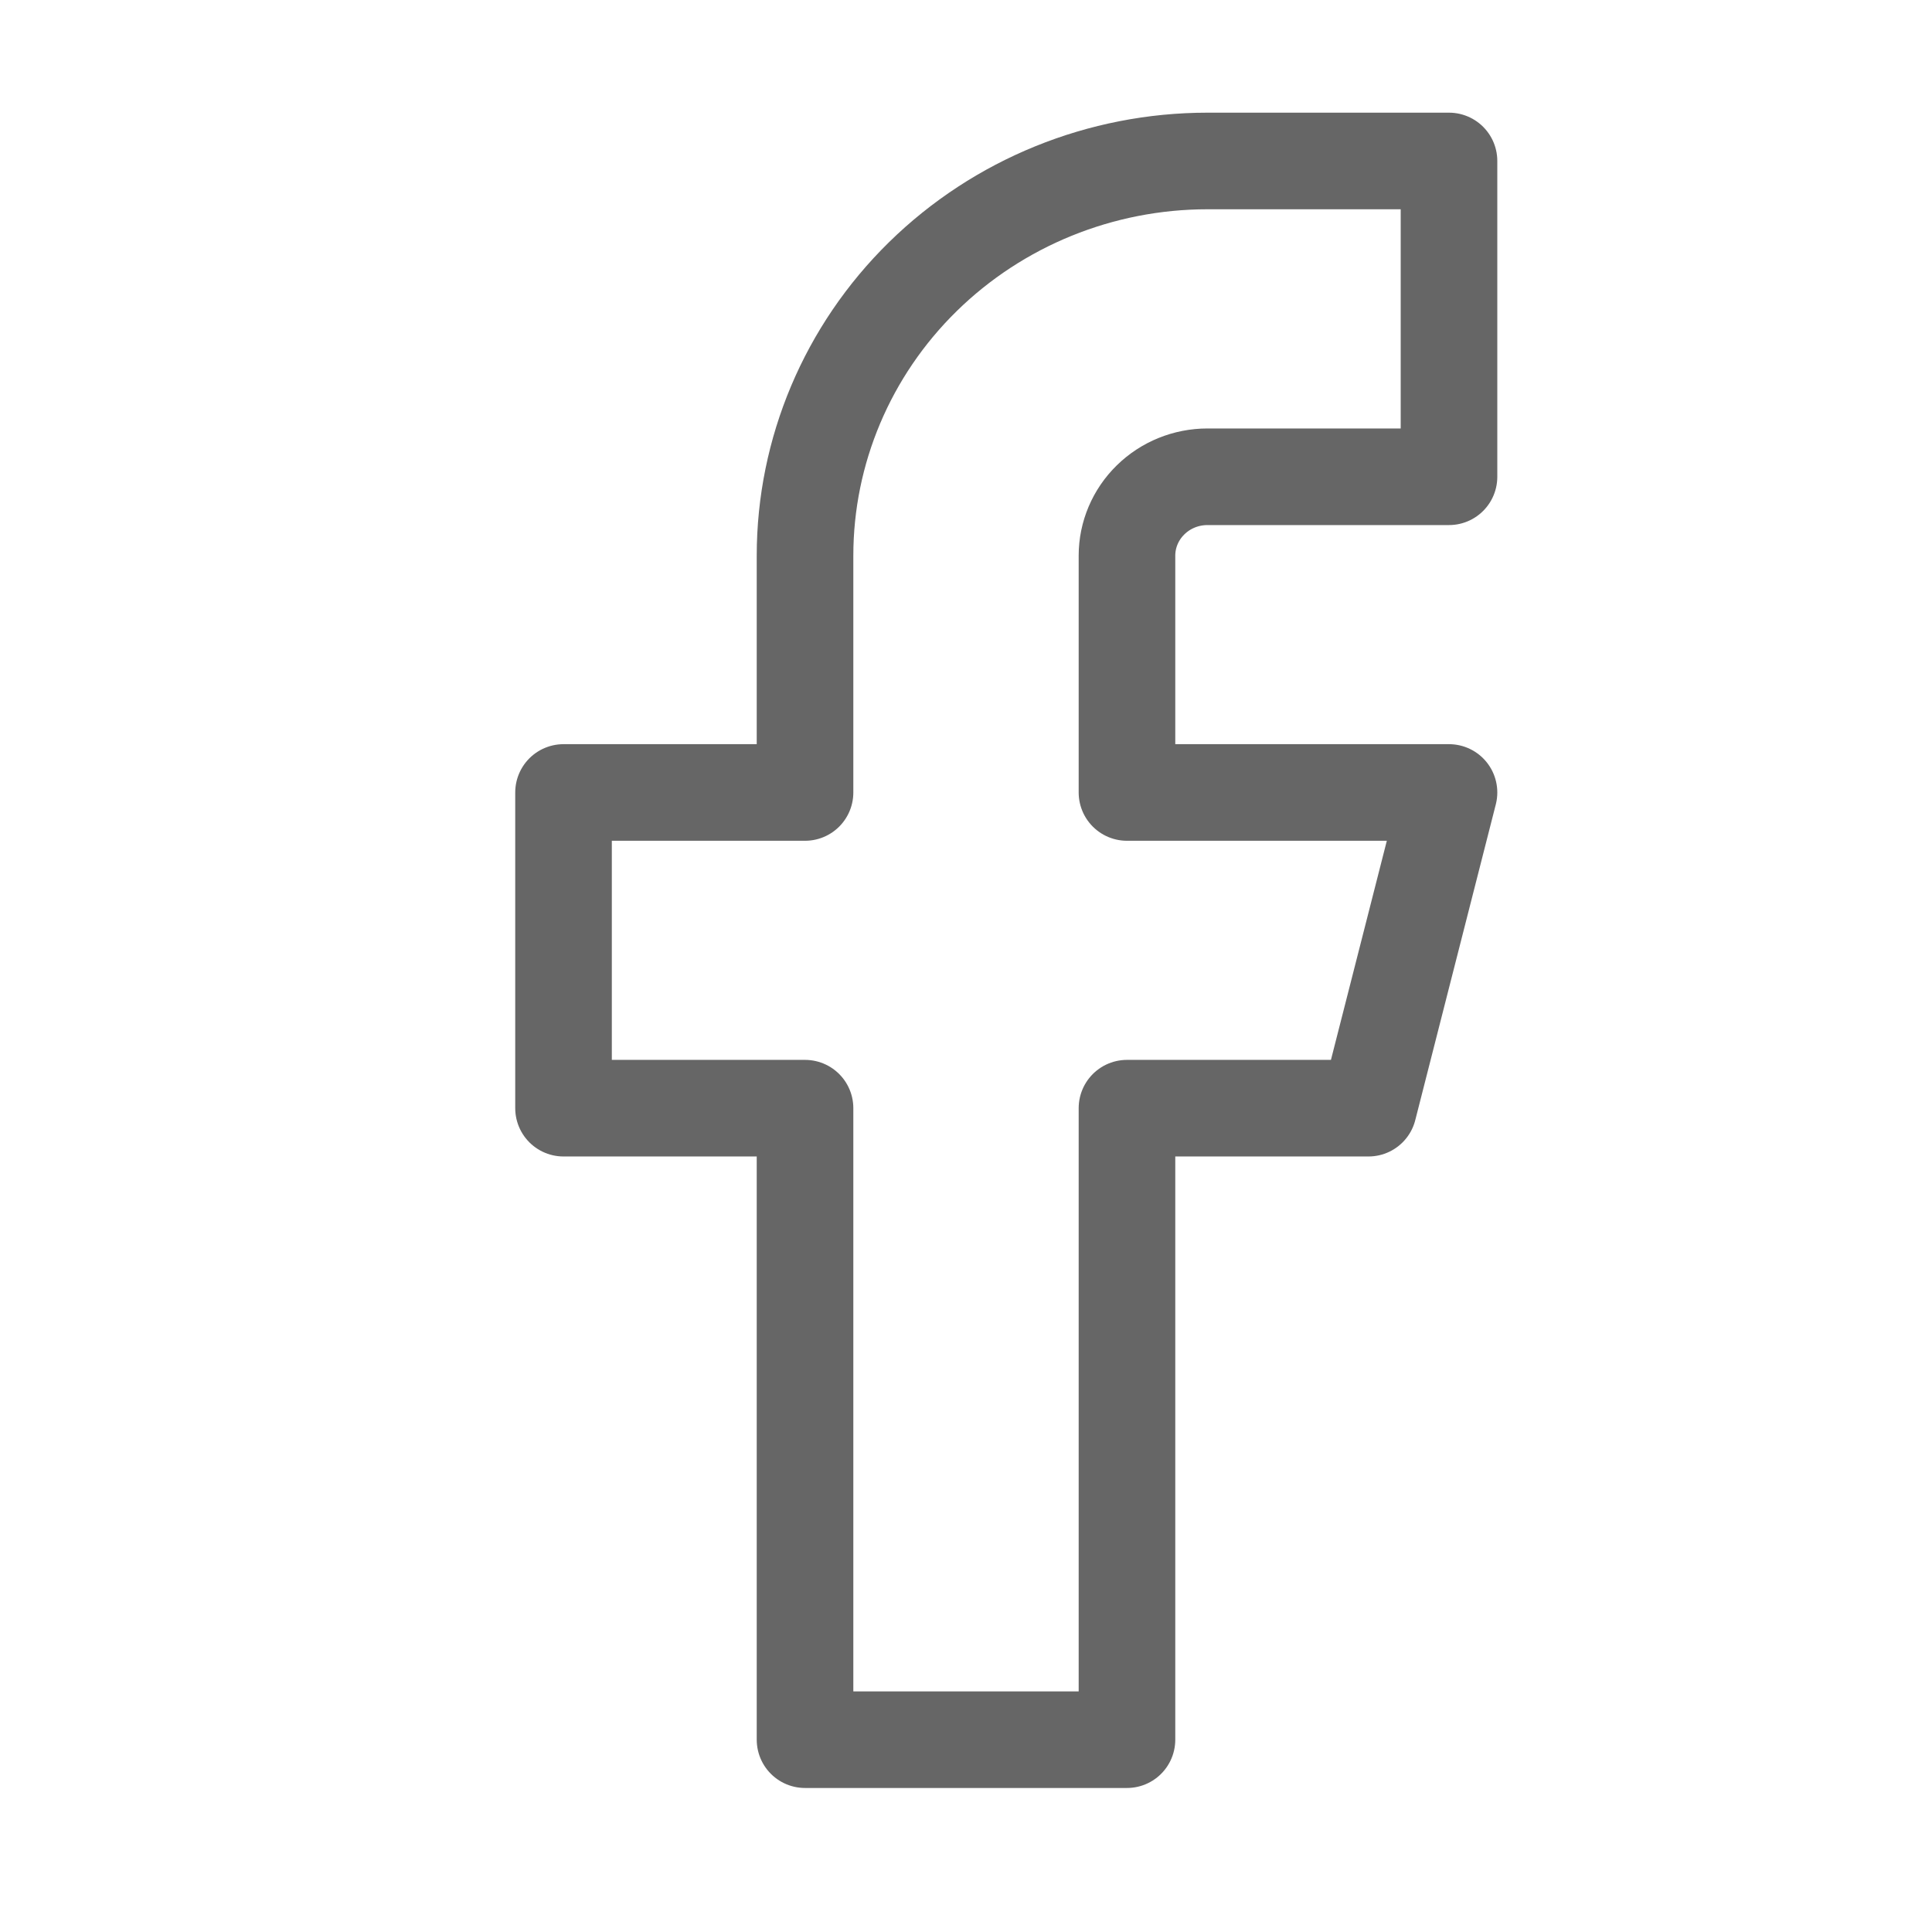
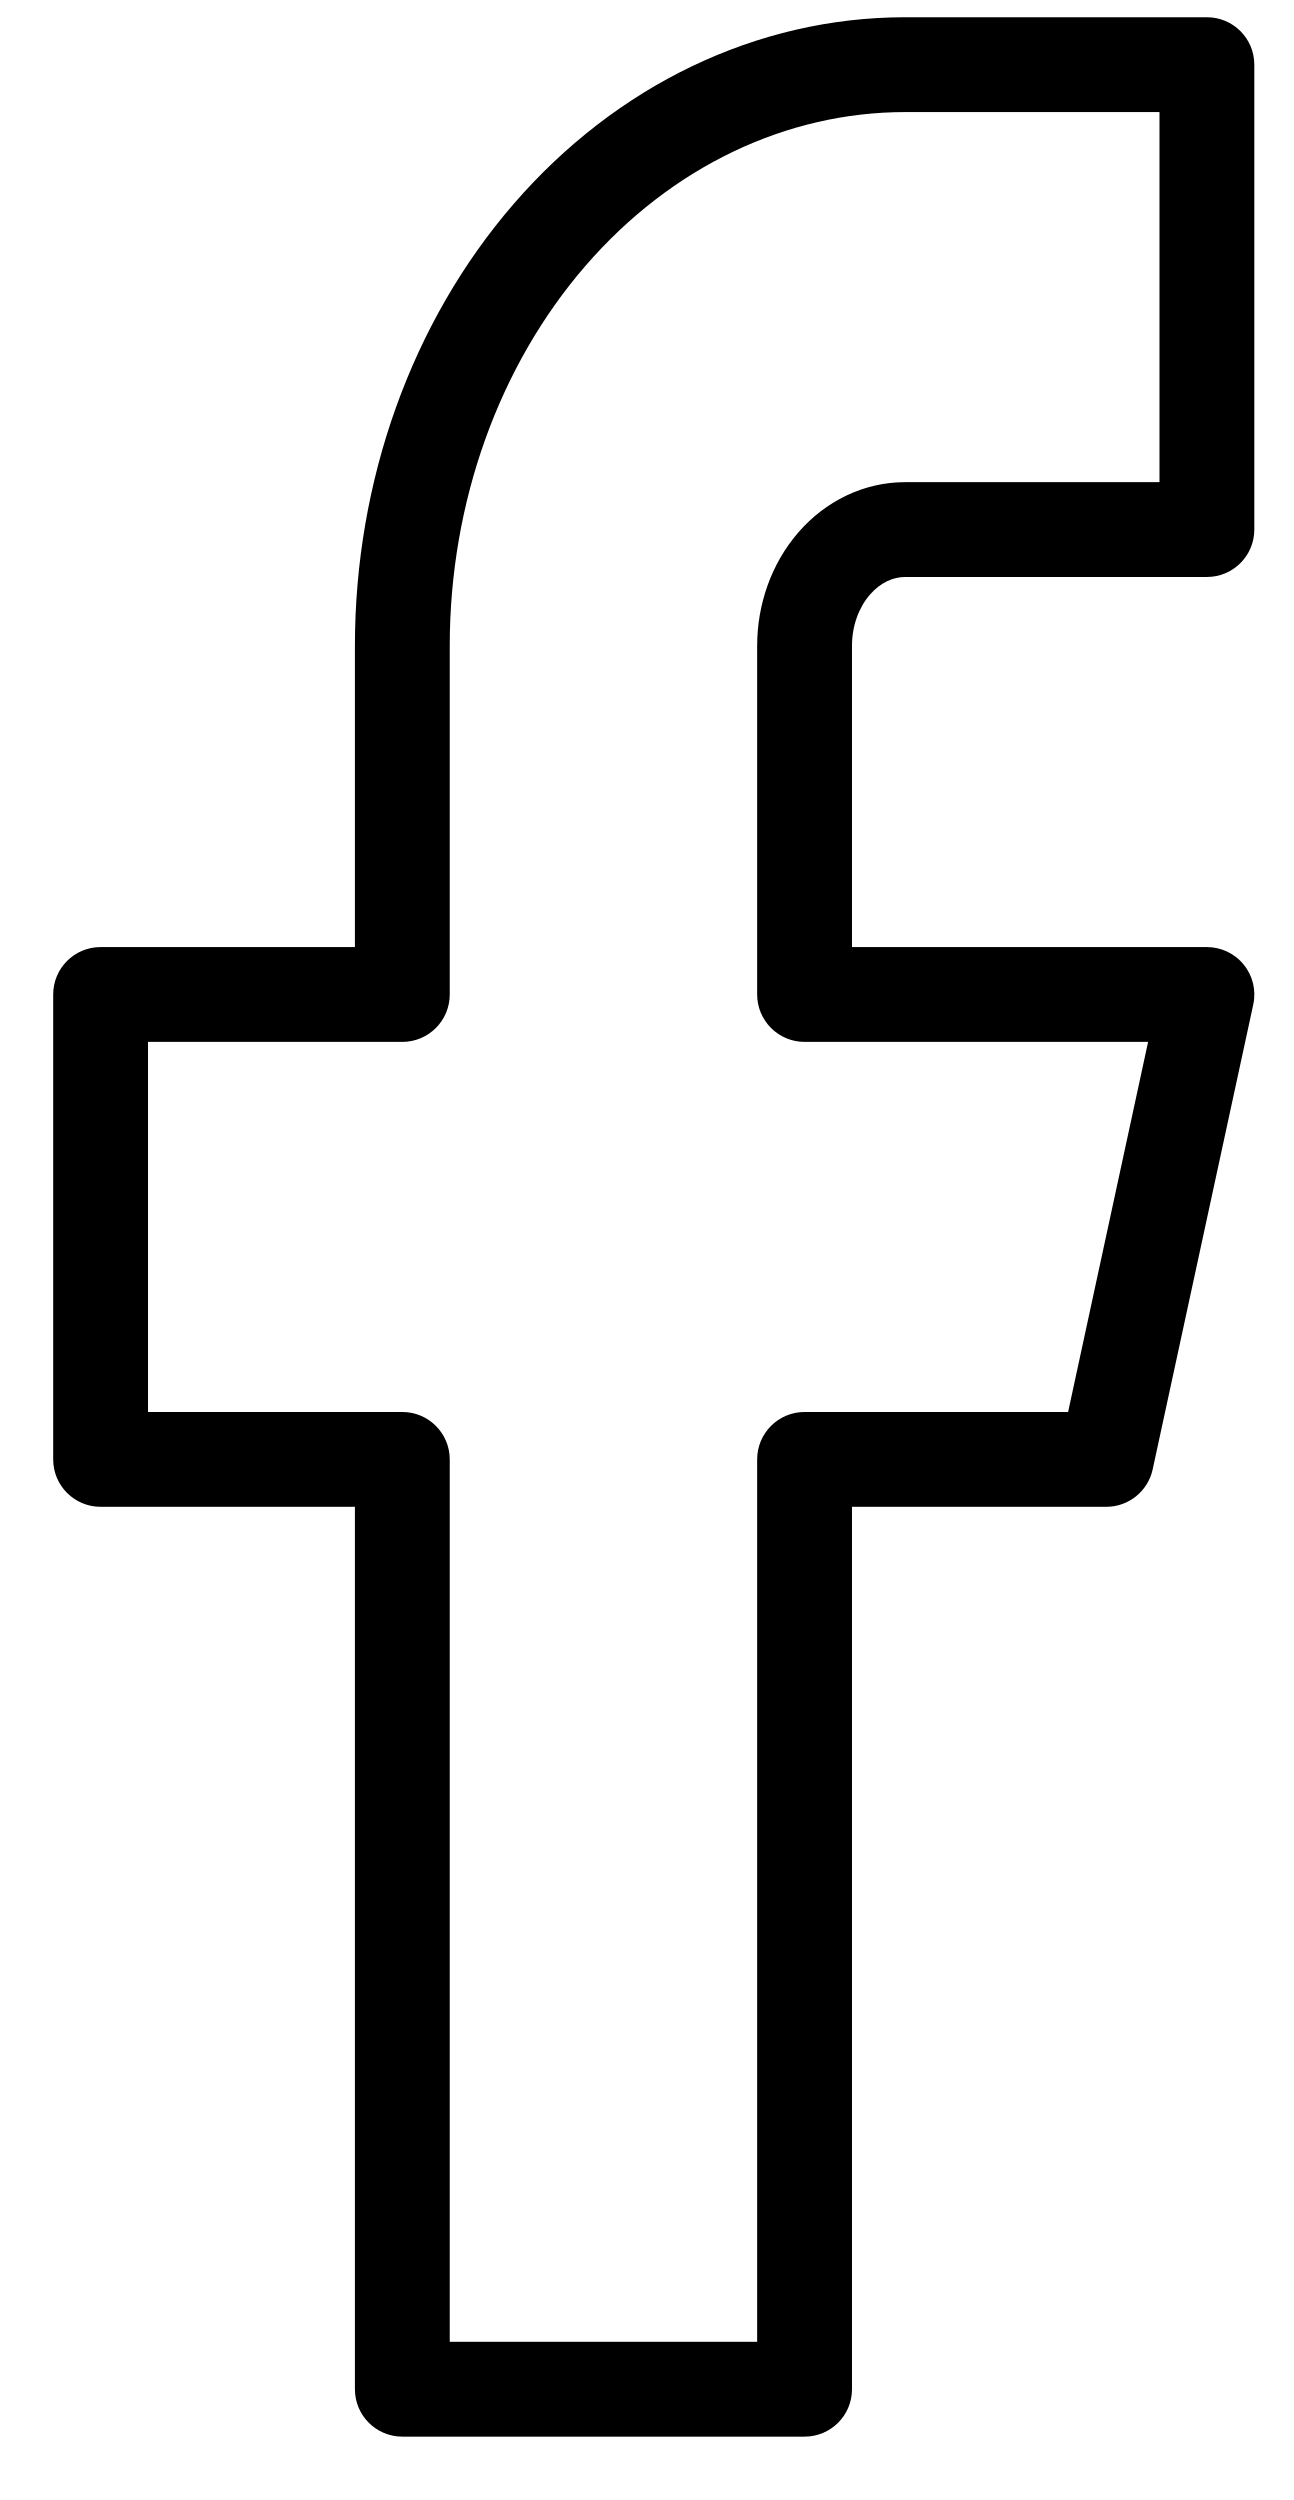
- <svg xmlns="http://www.w3.org/2000/svg" width="22" height="22" viewBox="0 0 22 22" fill="none">
-   <path d="M16.5 1.833H13.75C12.534 1.833 11.369 2.307 10.509 3.15C9.65 3.992 9.167 5.136 9.167 6.327V9.024H6.417V12.619H9.167V19.81H12.833V12.619H15.583L16.5 9.024H12.833V6.327C12.833 6.089 12.93 5.86 13.102 5.692C13.274 5.523 13.507 5.429 13.75 5.429H16.5V1.833Z" stroke="#666666" stroke-width="1.1" stroke-linecap="round" stroke-linejoin="round" />
+ <svg xmlns="http://www.w3.org/2000/svg" width="15" height="29" viewBox="0 0 15 29">
+   <path fill-rule="evenodd" clip-rule="evenodd" d="M5.959 2.365C7.148 0.991 8.779 0.2 10.5 0.2H14C14.304 0.2 14.55 0.446 14.55 0.75V6.143C14.55 6.447 14.304 6.693 14 6.693H10.5C10.364 6.693 10.215 6.755 10.091 6.898C9.965 7.043 9.883 7.256 9.883 7.491V10.986H14C14.166 10.986 14.324 11.061 14.428 11.191C14.533 11.32 14.573 11.49 14.538 11.652L13.371 17.045C13.316 17.298 13.092 17.479 12.833 17.479H9.883V27.715C9.883 28.019 9.637 28.265 9.333 28.265H4.667C4.363 28.265 4.117 28.019 4.117 27.715V17.479H1.167C0.863 17.479 0.617 17.233 0.617 16.929V11.536C0.617 11.232 0.863 10.986 1.167 10.986H4.117V7.491C4.117 5.581 4.773 3.736 5.959 2.365ZM10.5 1.3C9.127 1.3 7.79 1.93 6.791 3.084C5.79 4.241 5.217 5.826 5.217 7.491V11.536C5.217 11.84 4.97 12.086 4.667 12.086H1.717V16.379H4.667C4.97 16.379 5.217 16.625 5.217 16.929V27.165H8.783V16.929C8.783 16.625 9.03 16.379 9.333 16.379H12.39L13.318 12.086H9.333C9.03 12.086 8.783 11.84 8.783 11.536V7.491C8.783 7.011 8.948 6.538 9.259 6.178C9.573 5.815 10.017 5.593 10.5 5.593H13.45V1.3H10.5Z" />
</svg>
